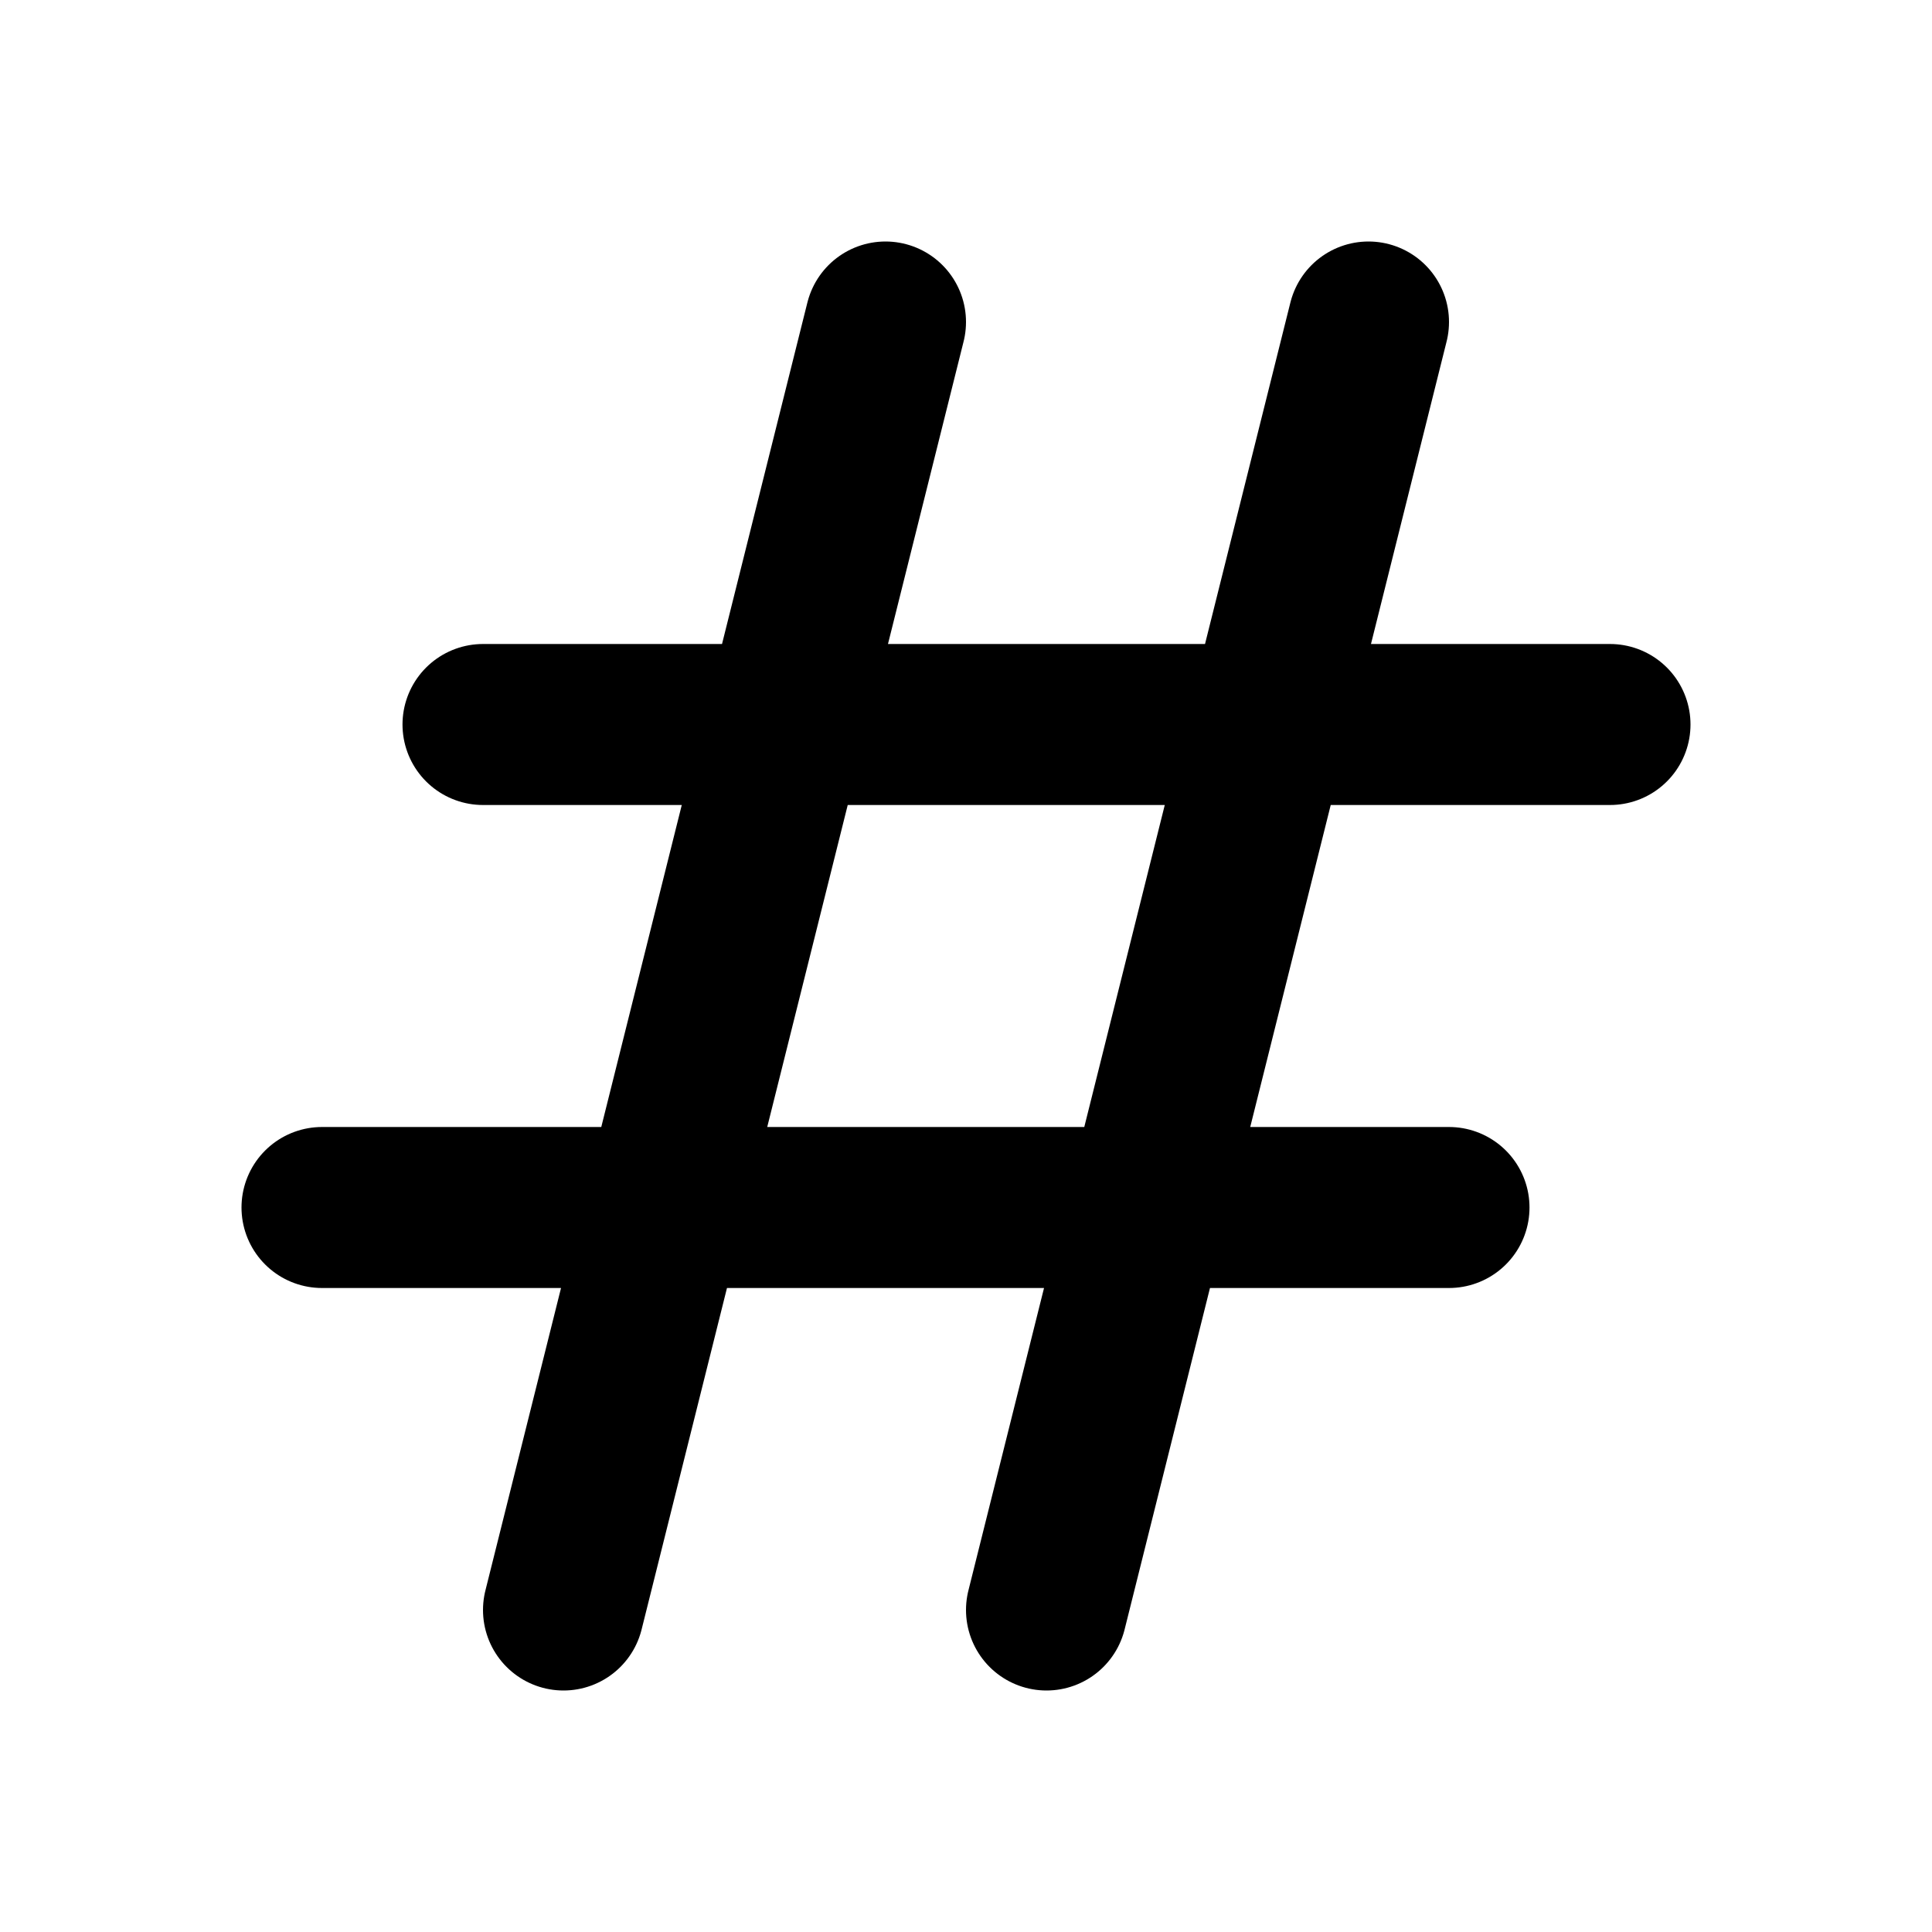
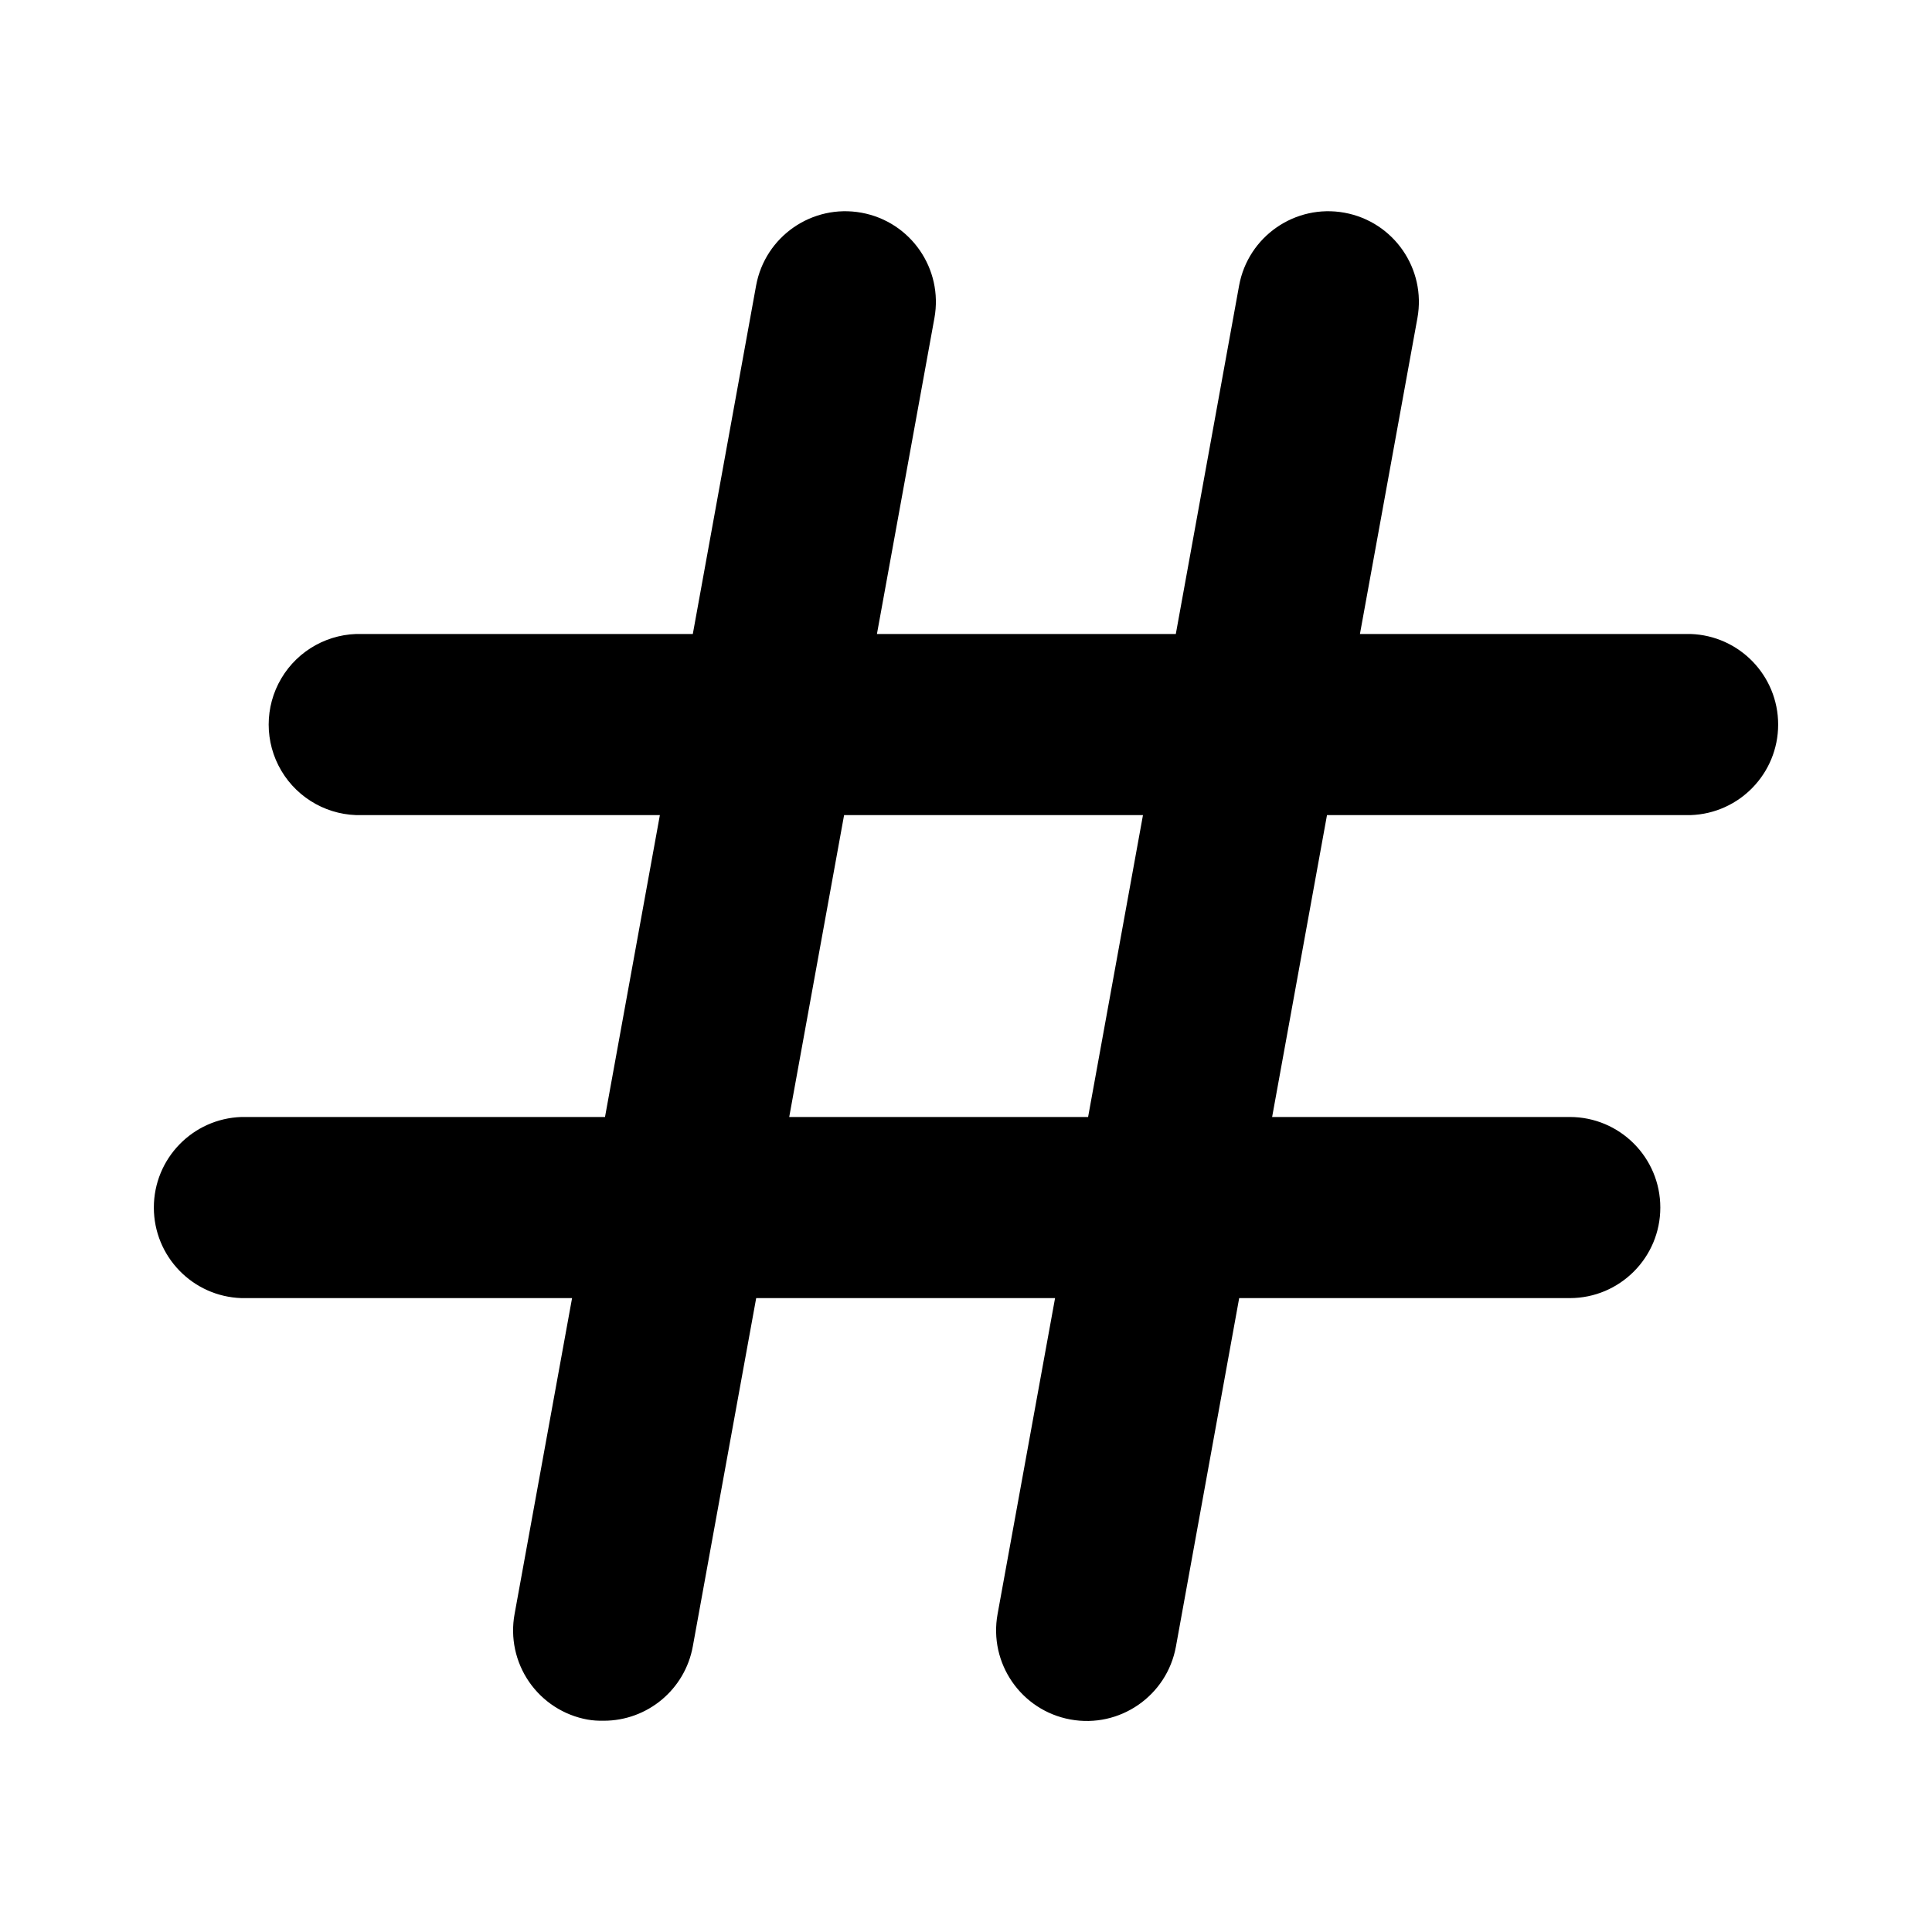
- <svg xmlns="http://www.w3.org/2000/svg" fill="none" viewBox="0 0 24 24" stroke-width="2" stroke="currentColor" aria-hidden="true">
-   <path stroke-linecap="round" stroke-linejoin="round" d="M7 20l4-16m2 16l4-16M6 9h14M4 15h14" />
+ <svg xmlns="http://www.w3.org/2000/svg" width="20" height="20" fill="none">
+   <path d="M17.5 6.563h-3.422l.595-3.27a.938.938 0 0 0-1.846-.336l-.655 3.606H9.078l.595-3.27a.938.938 0 0 0-1.846-.336l-.655 3.606H3.75a.938.938 0 1 0 0 1.875h3.081l-.568 3.125H2.5a.938.938 0 0 0 0 1.875h3.422l-.595 3.27a.938.938 0 0 0 .755 1.093c.056.01.112.013.168.012a.937.937 0 0 0 .922-.77l.656-3.605h3.094l-.595 3.27a.938.938 0 1 0 1.846.338l.655-3.608h3.422a.937.937 0 1 0 0-1.875h-3.081l.568-3.125H17.5a.938.938 0 0 0 0-1.875Zm-6.237 5H8.17l.568-3.125h3.094l-.568 3.125Z" fill="currentColor" />
</svg>
